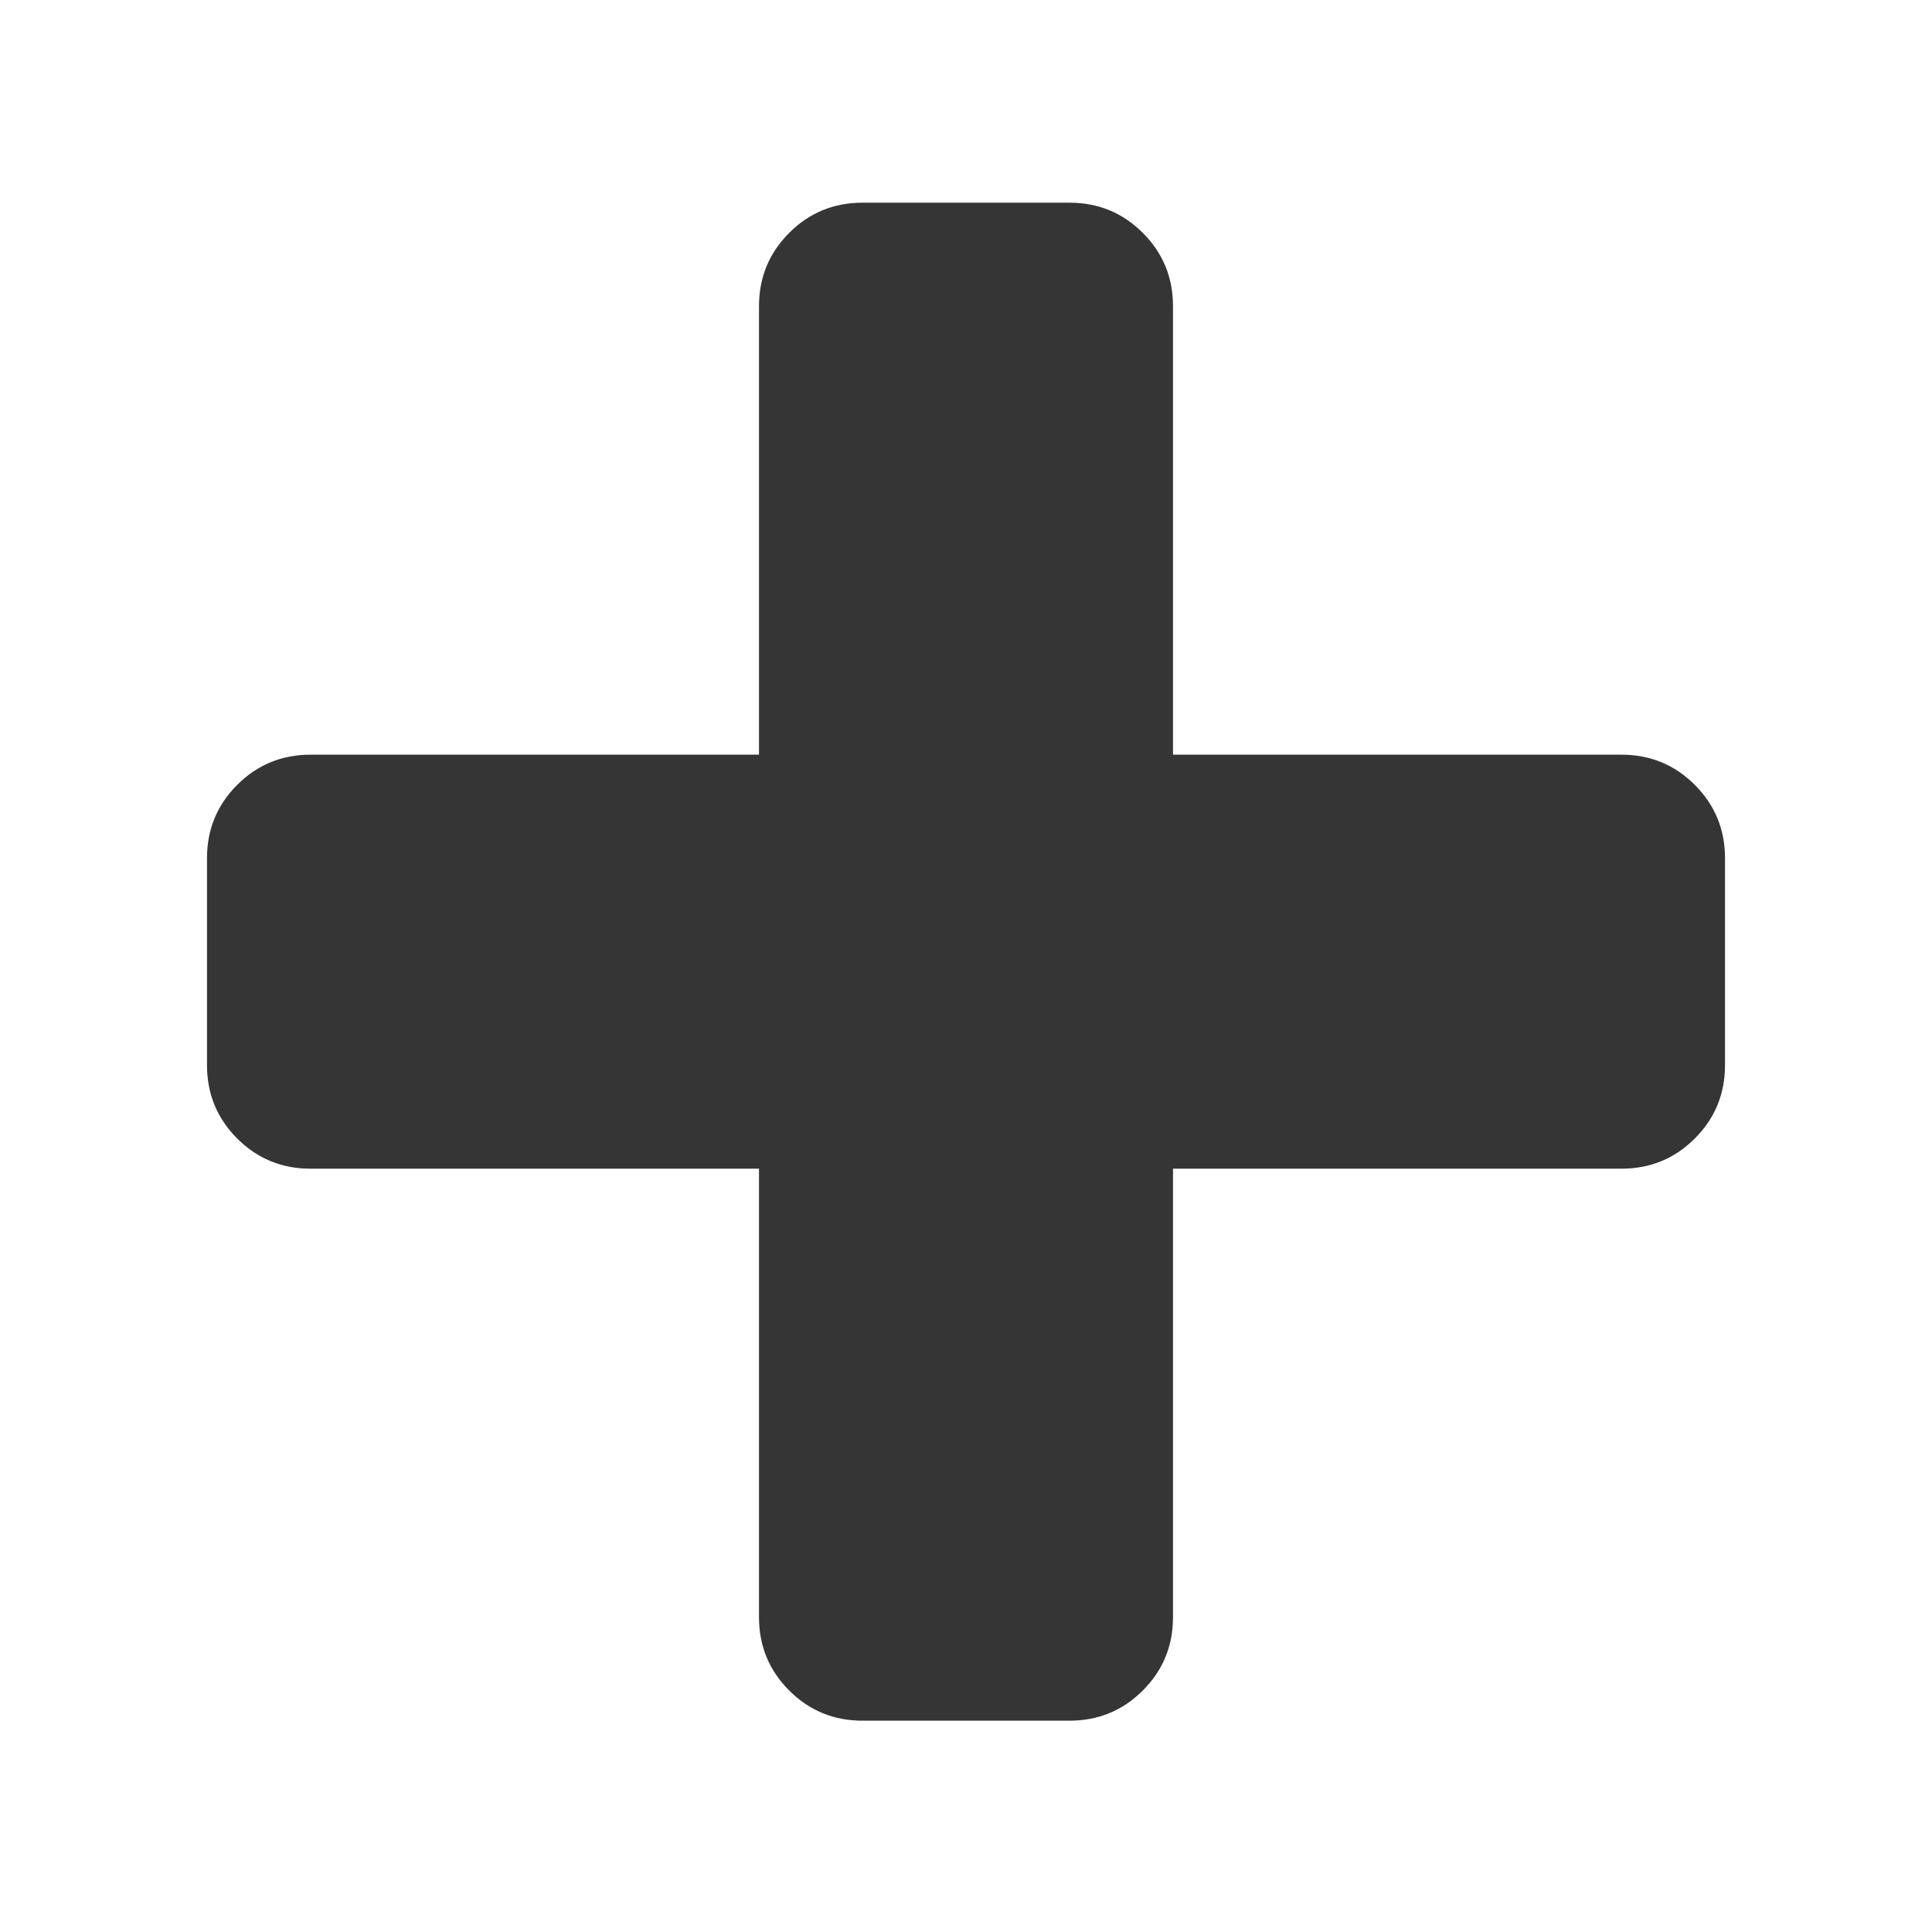
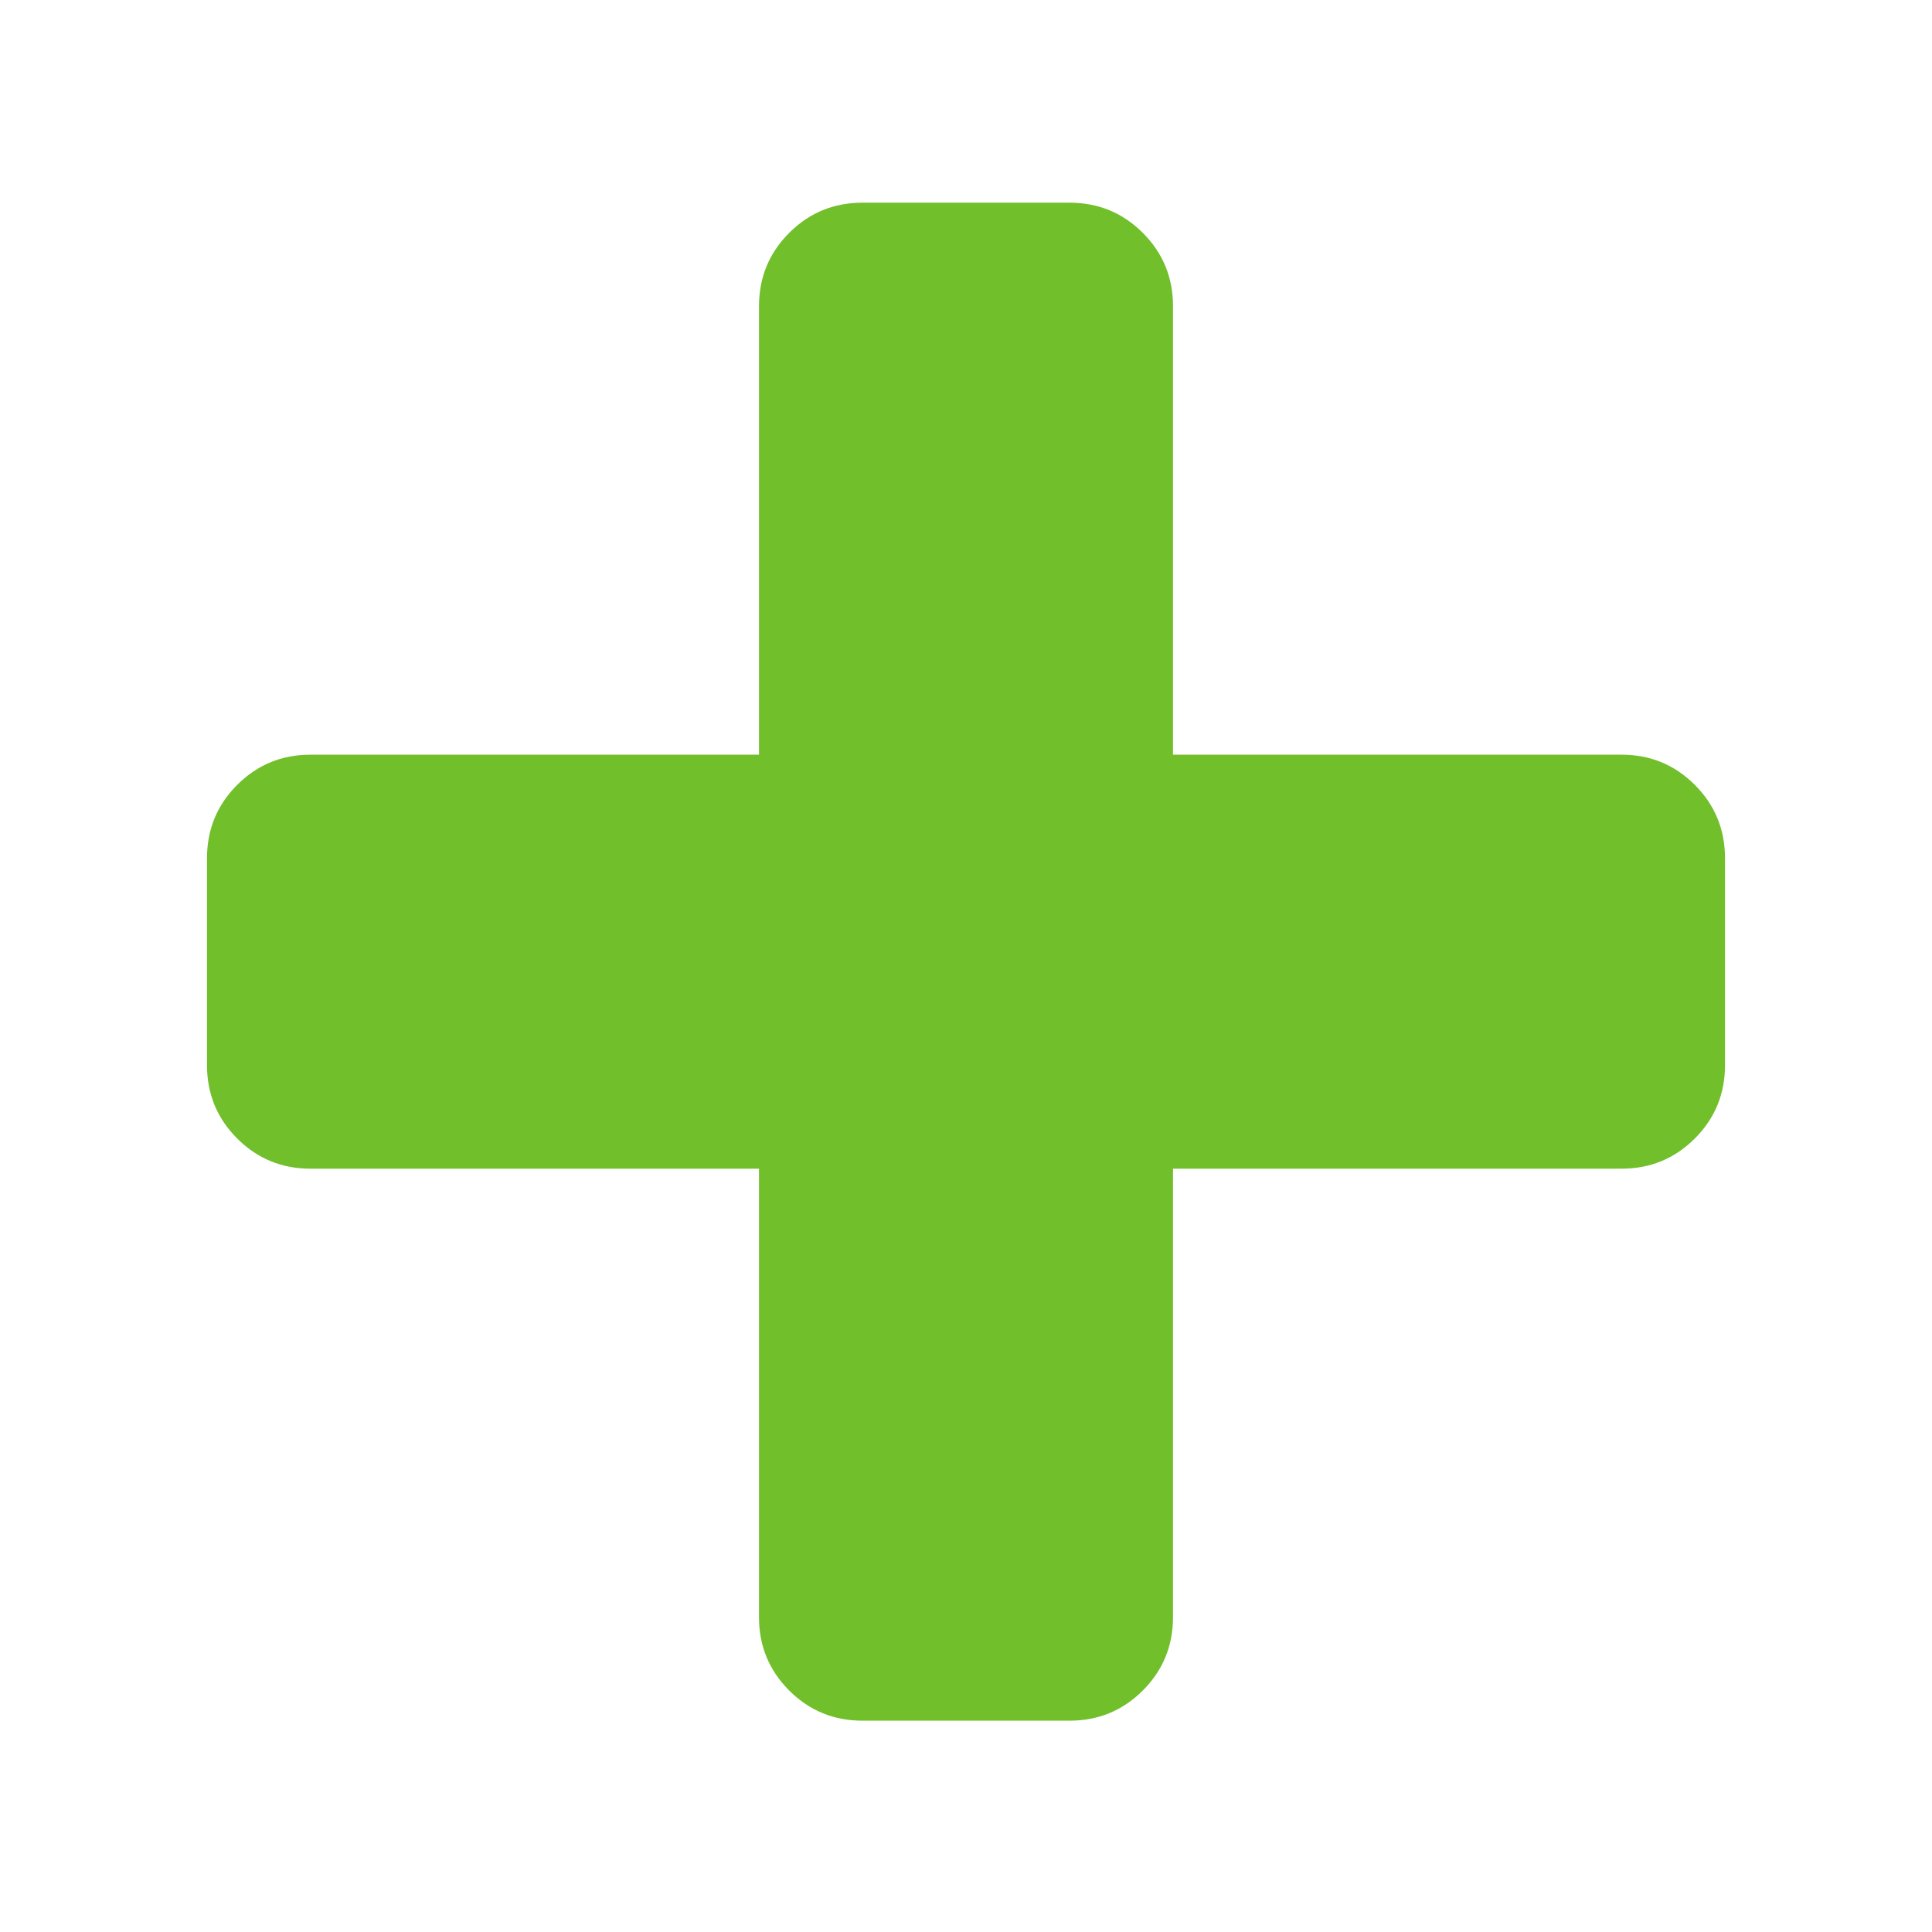
<svg xmlns="http://www.w3.org/2000/svg" width="13" height="13" viewBox="0 0 1792 1792">
-   <path fill="#353535" d="M1600 796v192q0 40-28 68t-68 28h-416v416q0 40-28 68t-68 28h-192q-40 0-68-28t-28-68v-416h-416q-40 0-68-28t-28-68v-192q0-40 28-68t68-28h416v-416q0-40 28-68t68-28h192q40 0 68 28t28 68v416h416q40 0 68 28t28 68z" />
+   <path fill="#70bf2b" d="M1600 796v192q0 40-28 68t-68 28h-416v416q0 40-28 68t-68 28h-192q-40 0-68-28t-28-68v-416h-416q-40 0-68-28t-28-68v-192q0-40 28-68t68-28h416v-416q0-40 28-68t68-28h192q40 0 68 28t28 68v416h416q40 0 68 28t28 68z" />
</svg>
